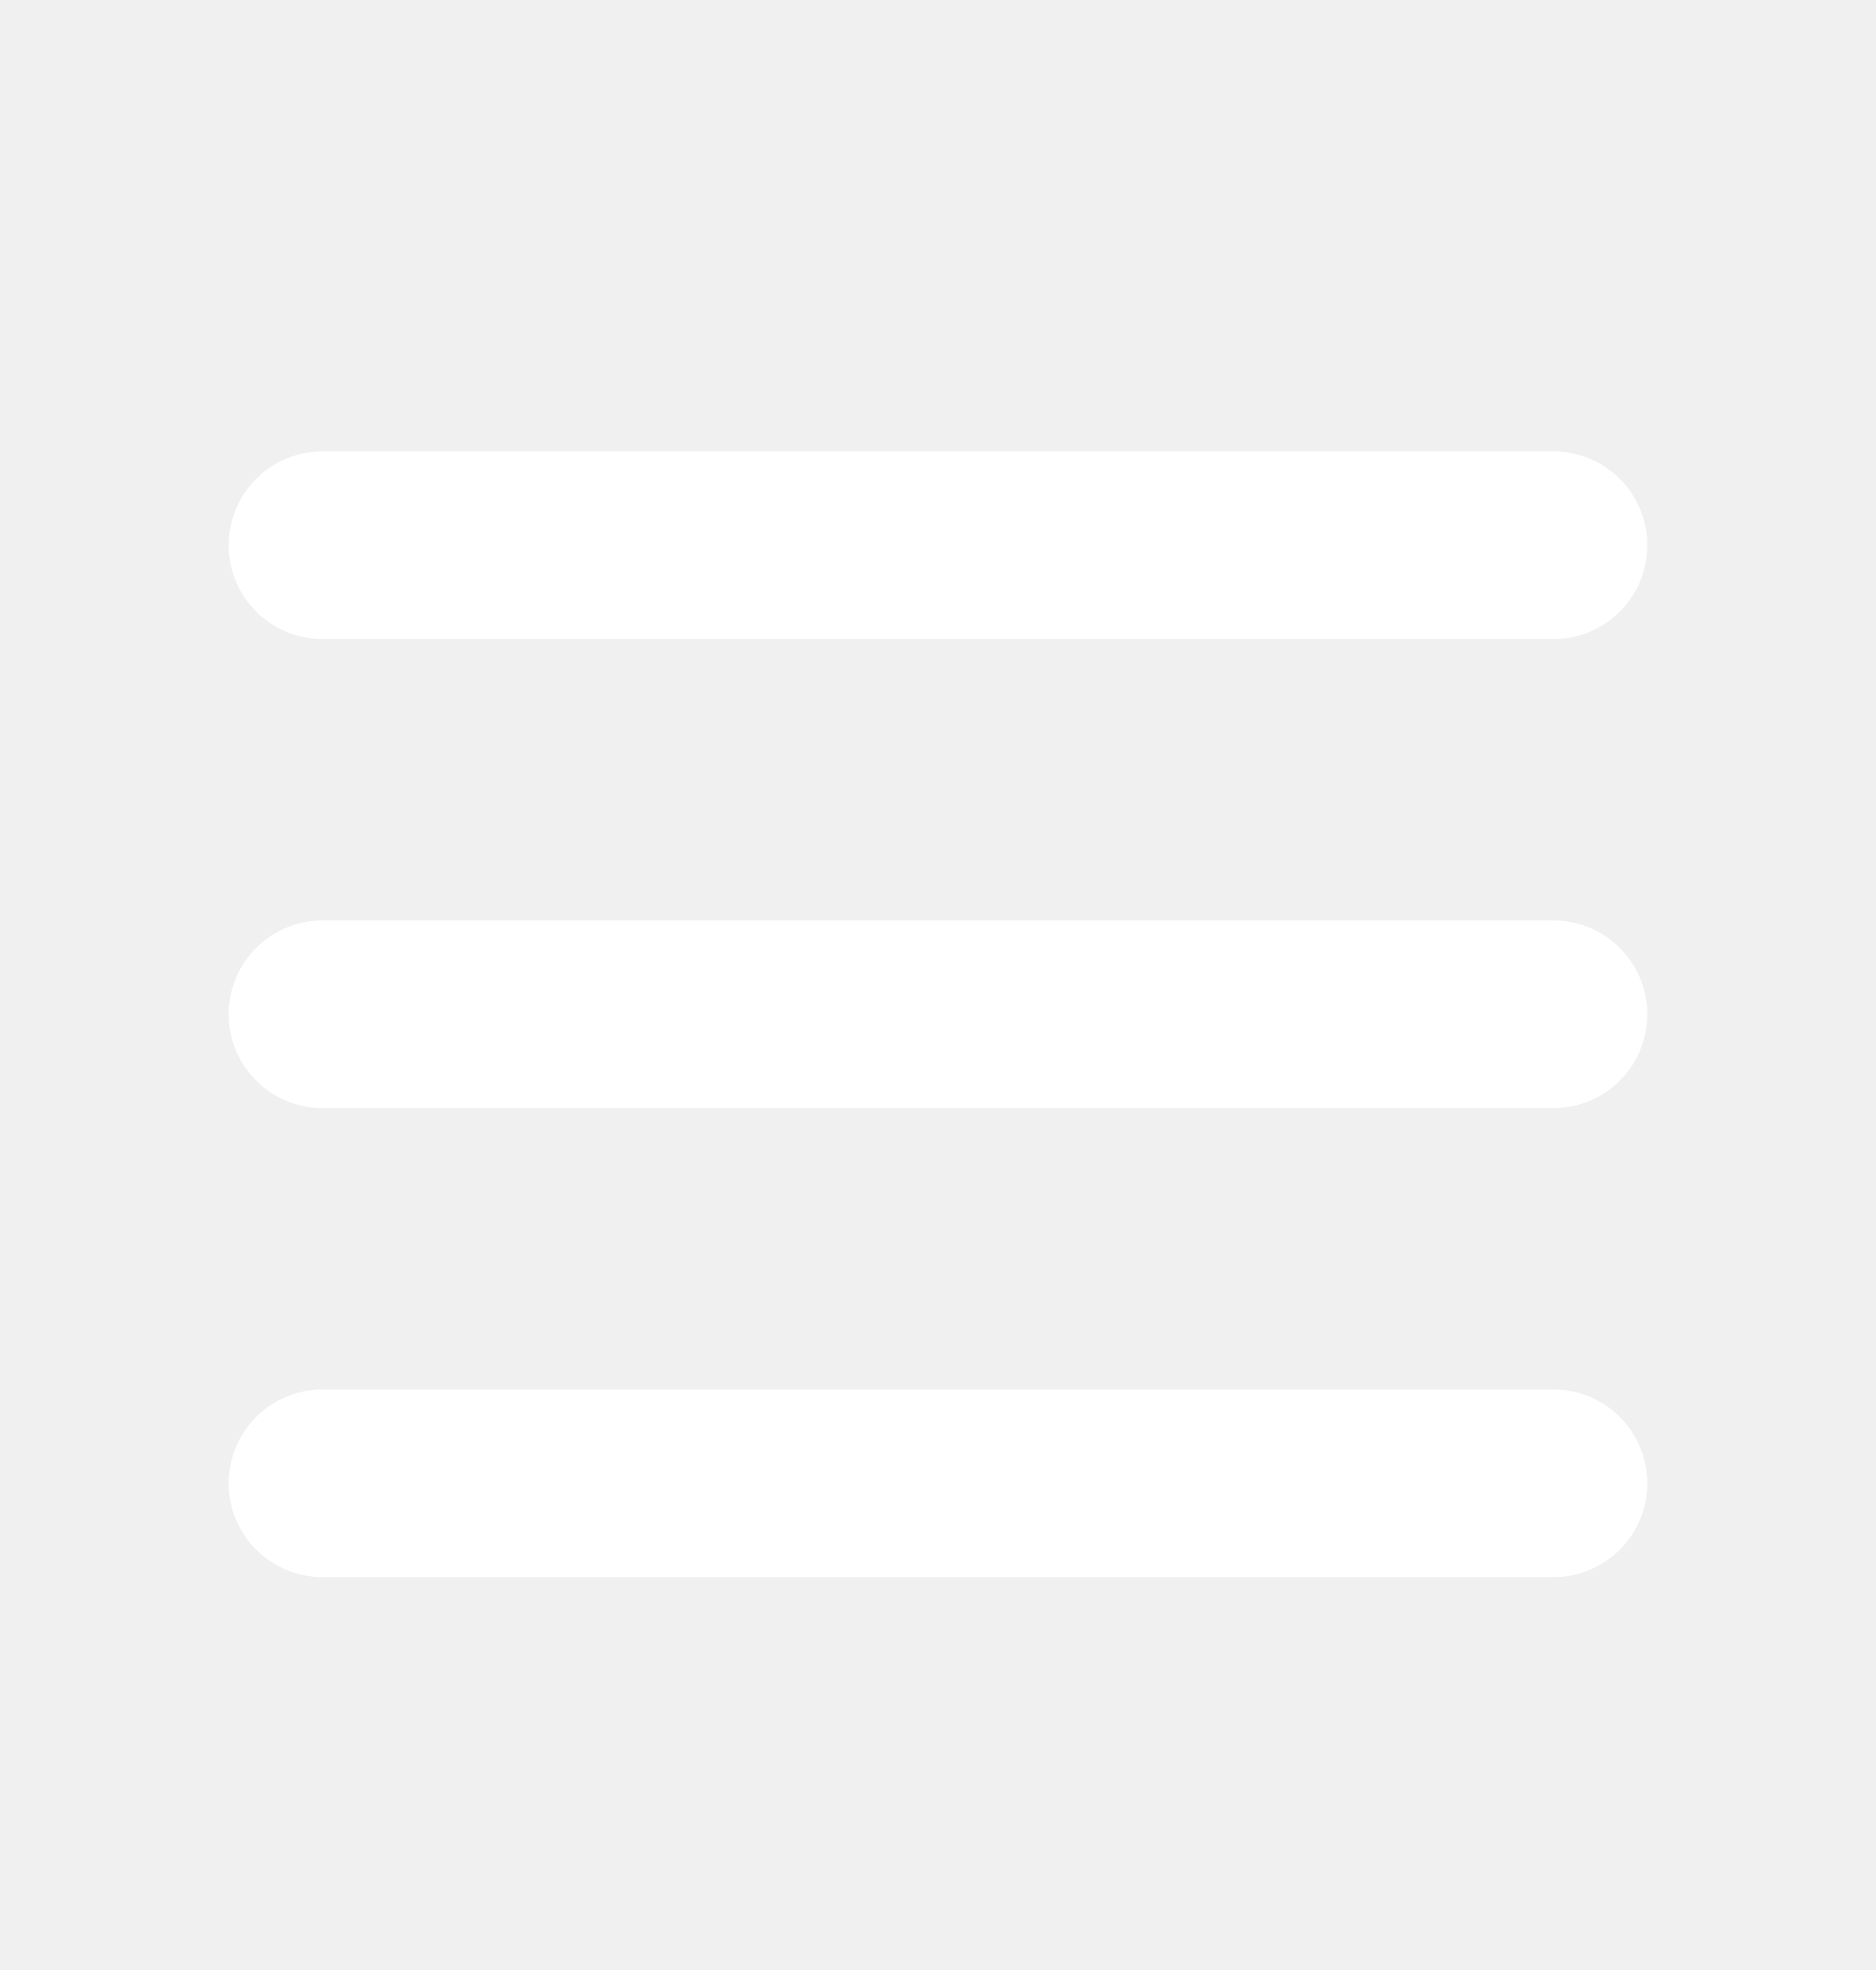
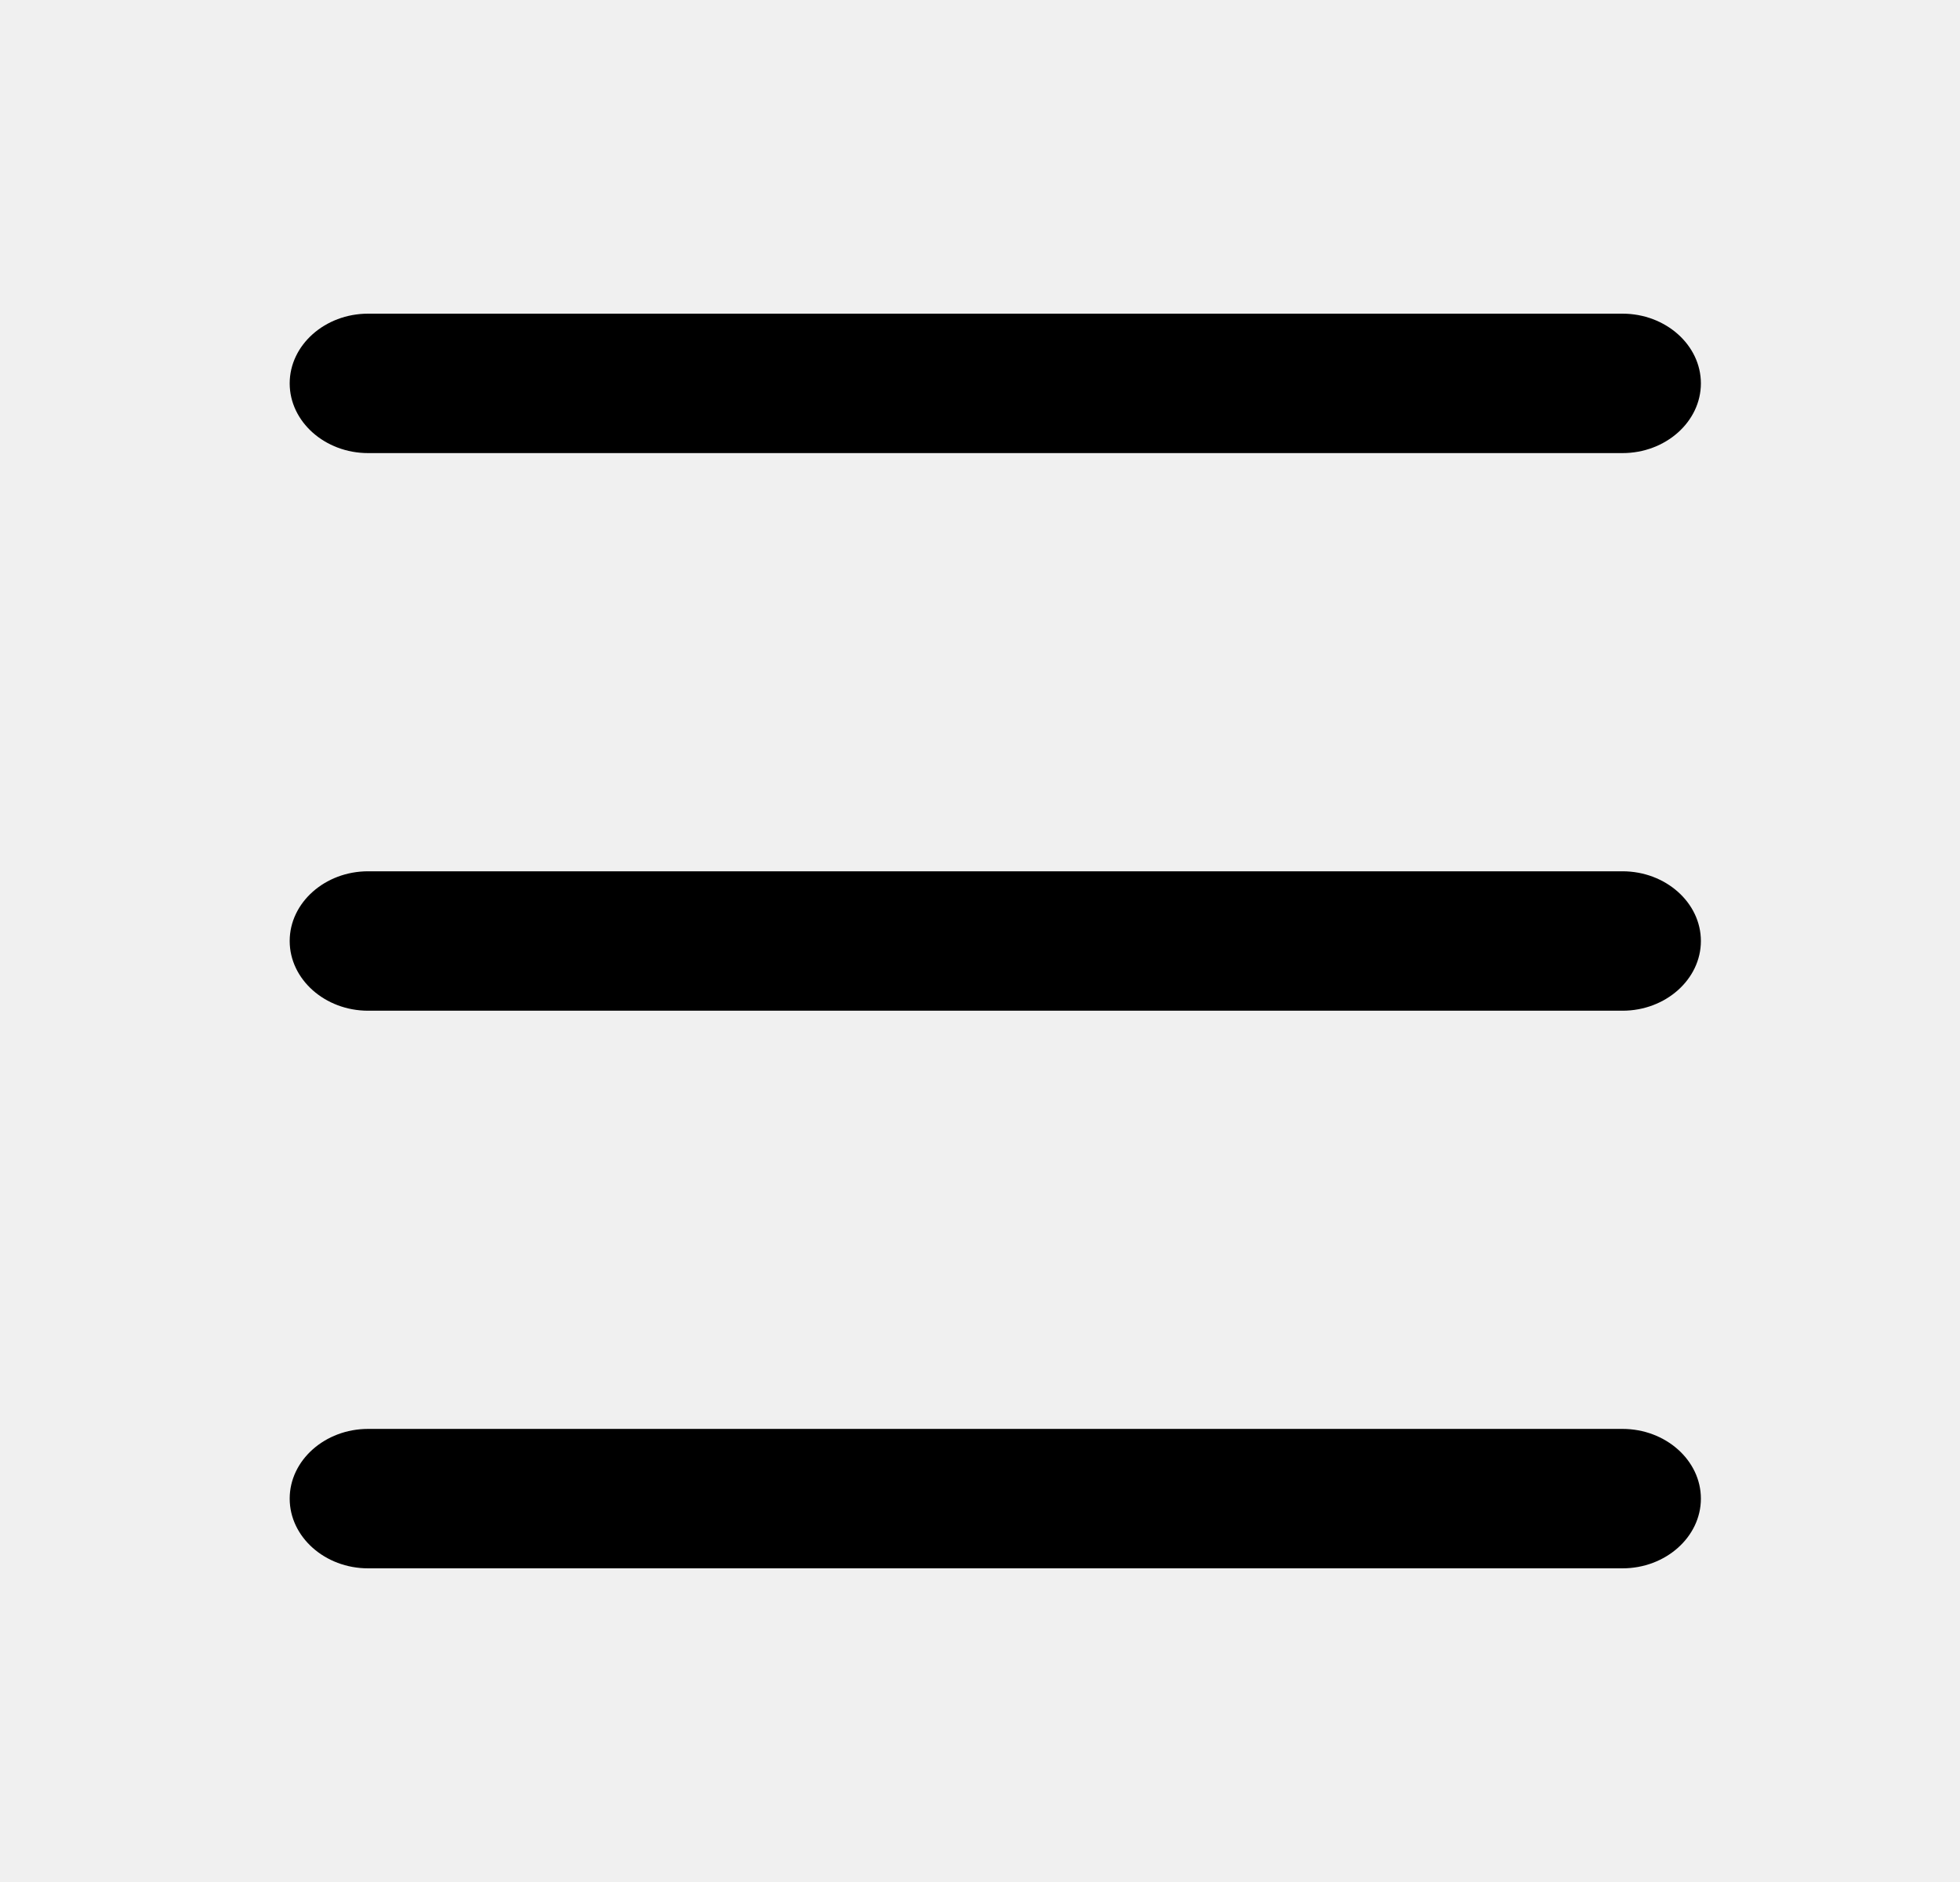
- <svg xmlns="http://www.w3.org/2000/svg" width="20" height="21" viewBox="0 0 20 21" fill="none">
-   <path d="M3.438 15.812H16.562M3.438 10.812H16.562M3.438 5.812H16.562" stroke="white" stroke-width="2" stroke-linecap="round" stroke-linejoin="round" />
+ <svg xmlns="http://www.w3.org/2000/svg" width="25" height="24" viewBox="0 0 25 24" fill="none">
+   <g clip-path="url(#clip0_908_1502)">
+     <path d="M4.695 5.778H20.695C21.245 5.778 21.695 5.378 21.695 4.889C21.695 4.4 21.245 4 20.695 4H4.695C4.145 4 3.695 4.4 3.695 4.889C3.695 5.378 4.145 5.778 4.695 5.778Z" fill="black" />
+     <path d="M20.695 18.222H4.695C4.145 18.222 3.695 18.622 3.695 19.111C3.695 19.6 4.145 20 4.695 20H20.695C21.245 20 21.695 19.6 21.695 19.111C21.695 18.622 21.245 18.222 20.695 18.222Z" fill="black" />
+     <path d="M20.695 11.111H4.695C4.145 11.111 3.695 11.511 3.695 12C3.695 12.489 4.145 12.889 4.695 12.889H20.695C21.245 12.889 21.695 12.489 21.695 12C21.695 11.511 21.245 11.111 20.695 11.111Z" fill="black" />
+   </g>
+   <defs>
+     <clipPath id="clip0_908_1502">
+       <rect width="24" height="24" fill="white" transform="translate(0.347656)" />
+     </clipPath>
+   </defs>
</svg>
